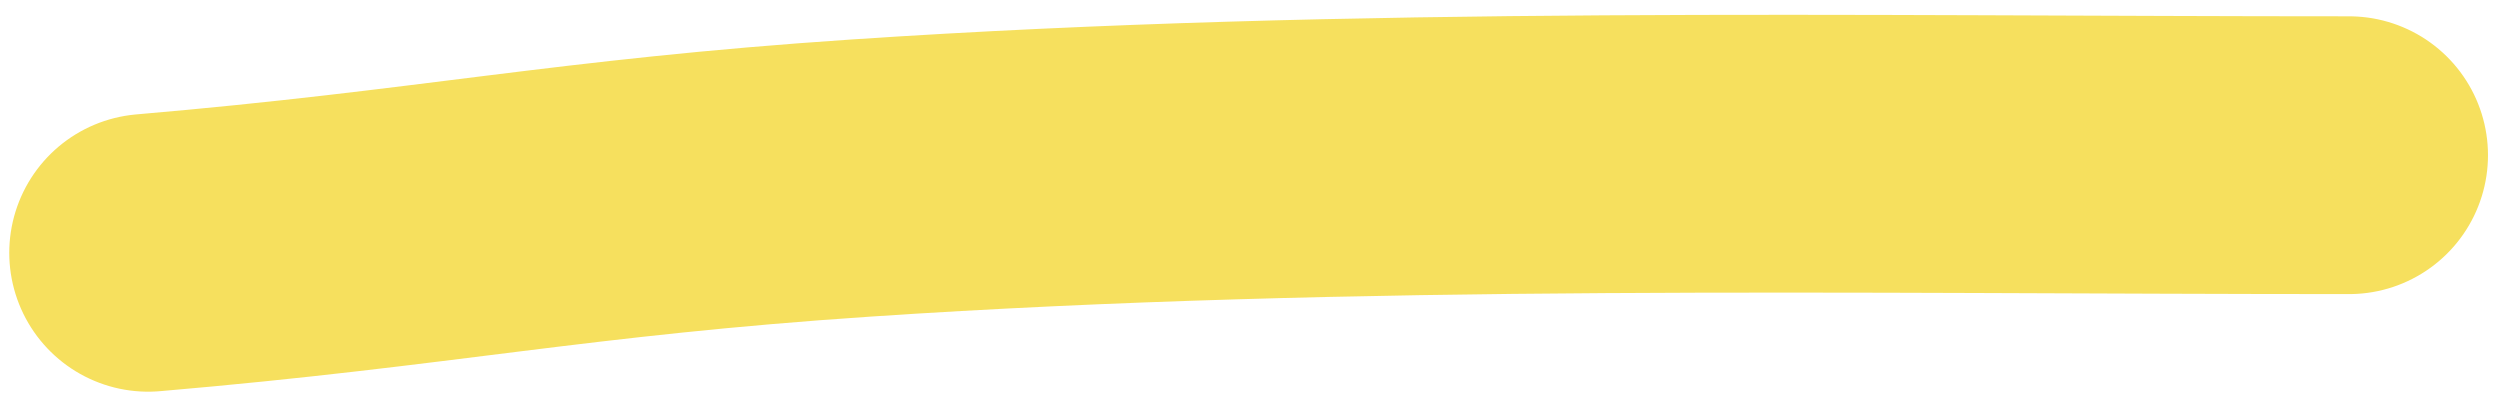
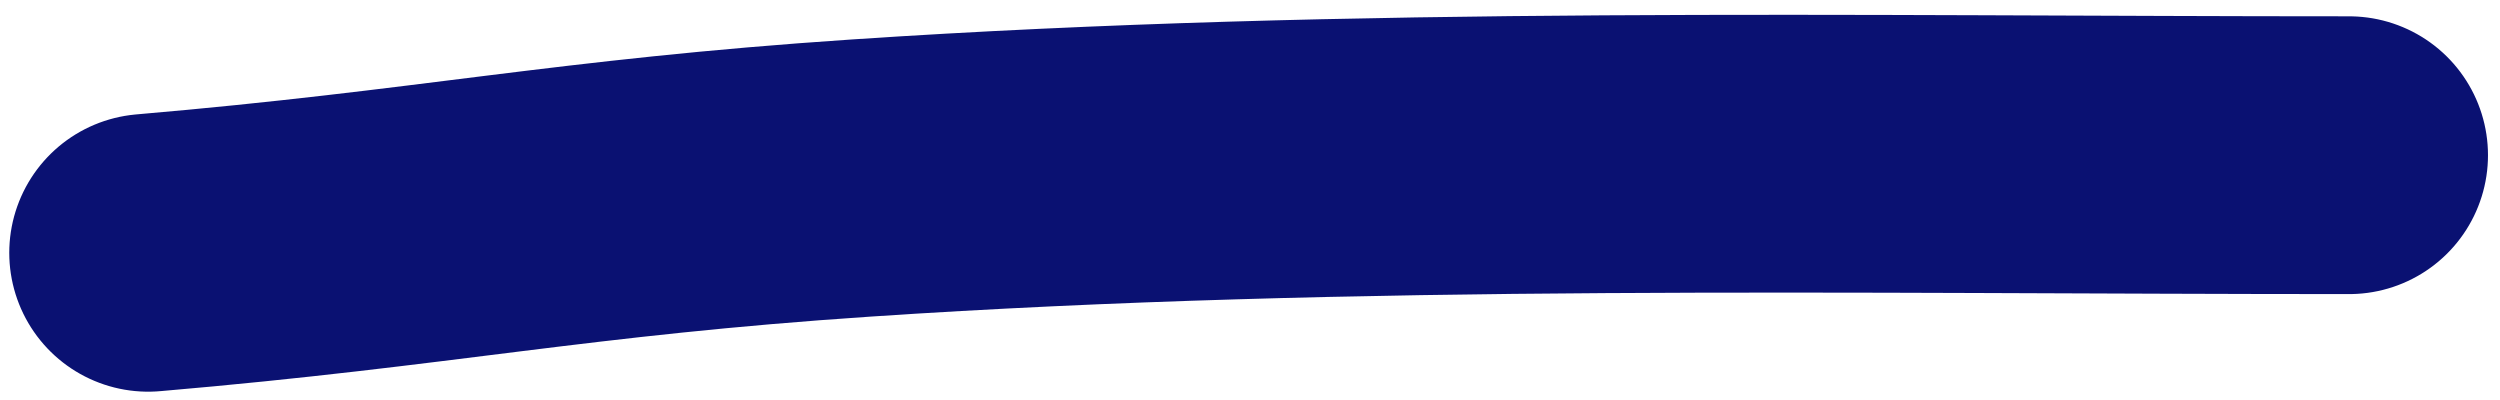
<svg xmlns="http://www.w3.org/2000/svg" width="125" height="20" viewBox="0 0 135 21" fill="none">
-   <path d="M8 13.351C23.614 12.012 30.823 10.365 46.5 9.314C73.135 7.528 100.096 8.081 126.851 8.081" stroke="#F6E05E" stroke-width="15" stroke-linecap="round" stroke-linejoin="round" />
+   <path d="M8 13.351C23.614 12.012 30.823 10.365 46.5 9.314C73.135 7.528 100.096 8.081 126.851 8.081" stroke="#0A1172" stroke-width="15" stroke-linecap="round" stroke-linejoin="round" />
</svg>
